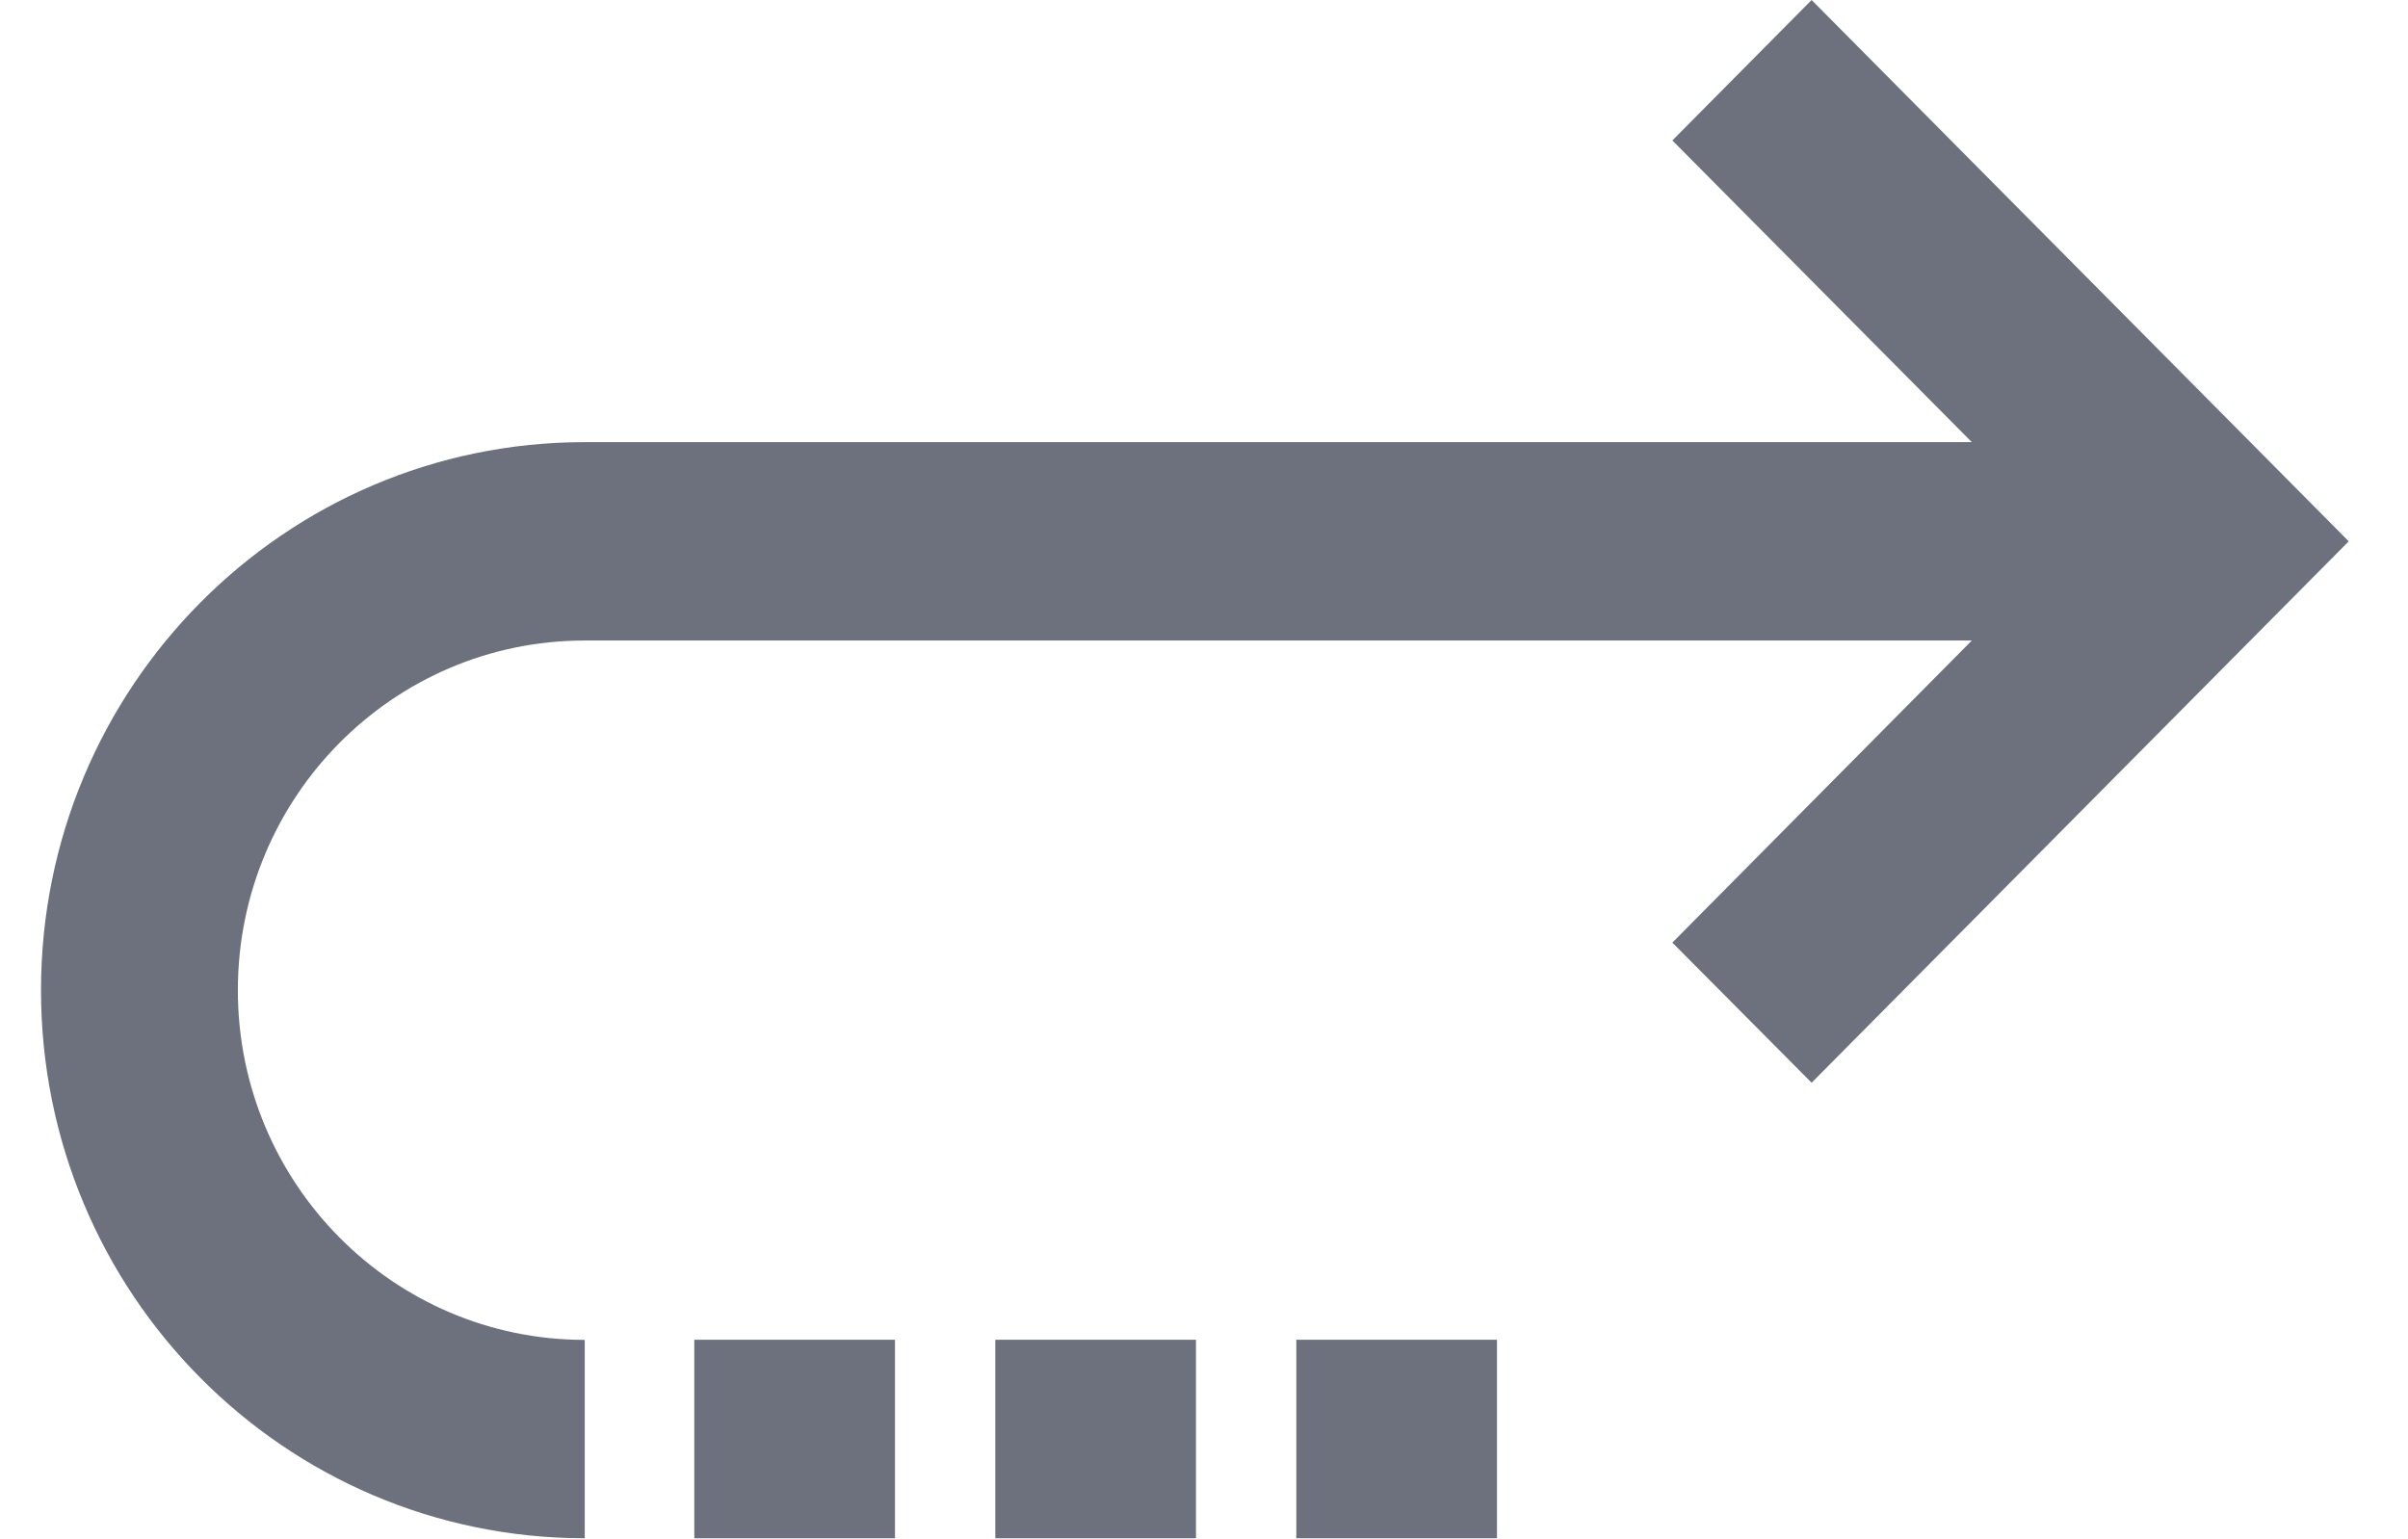
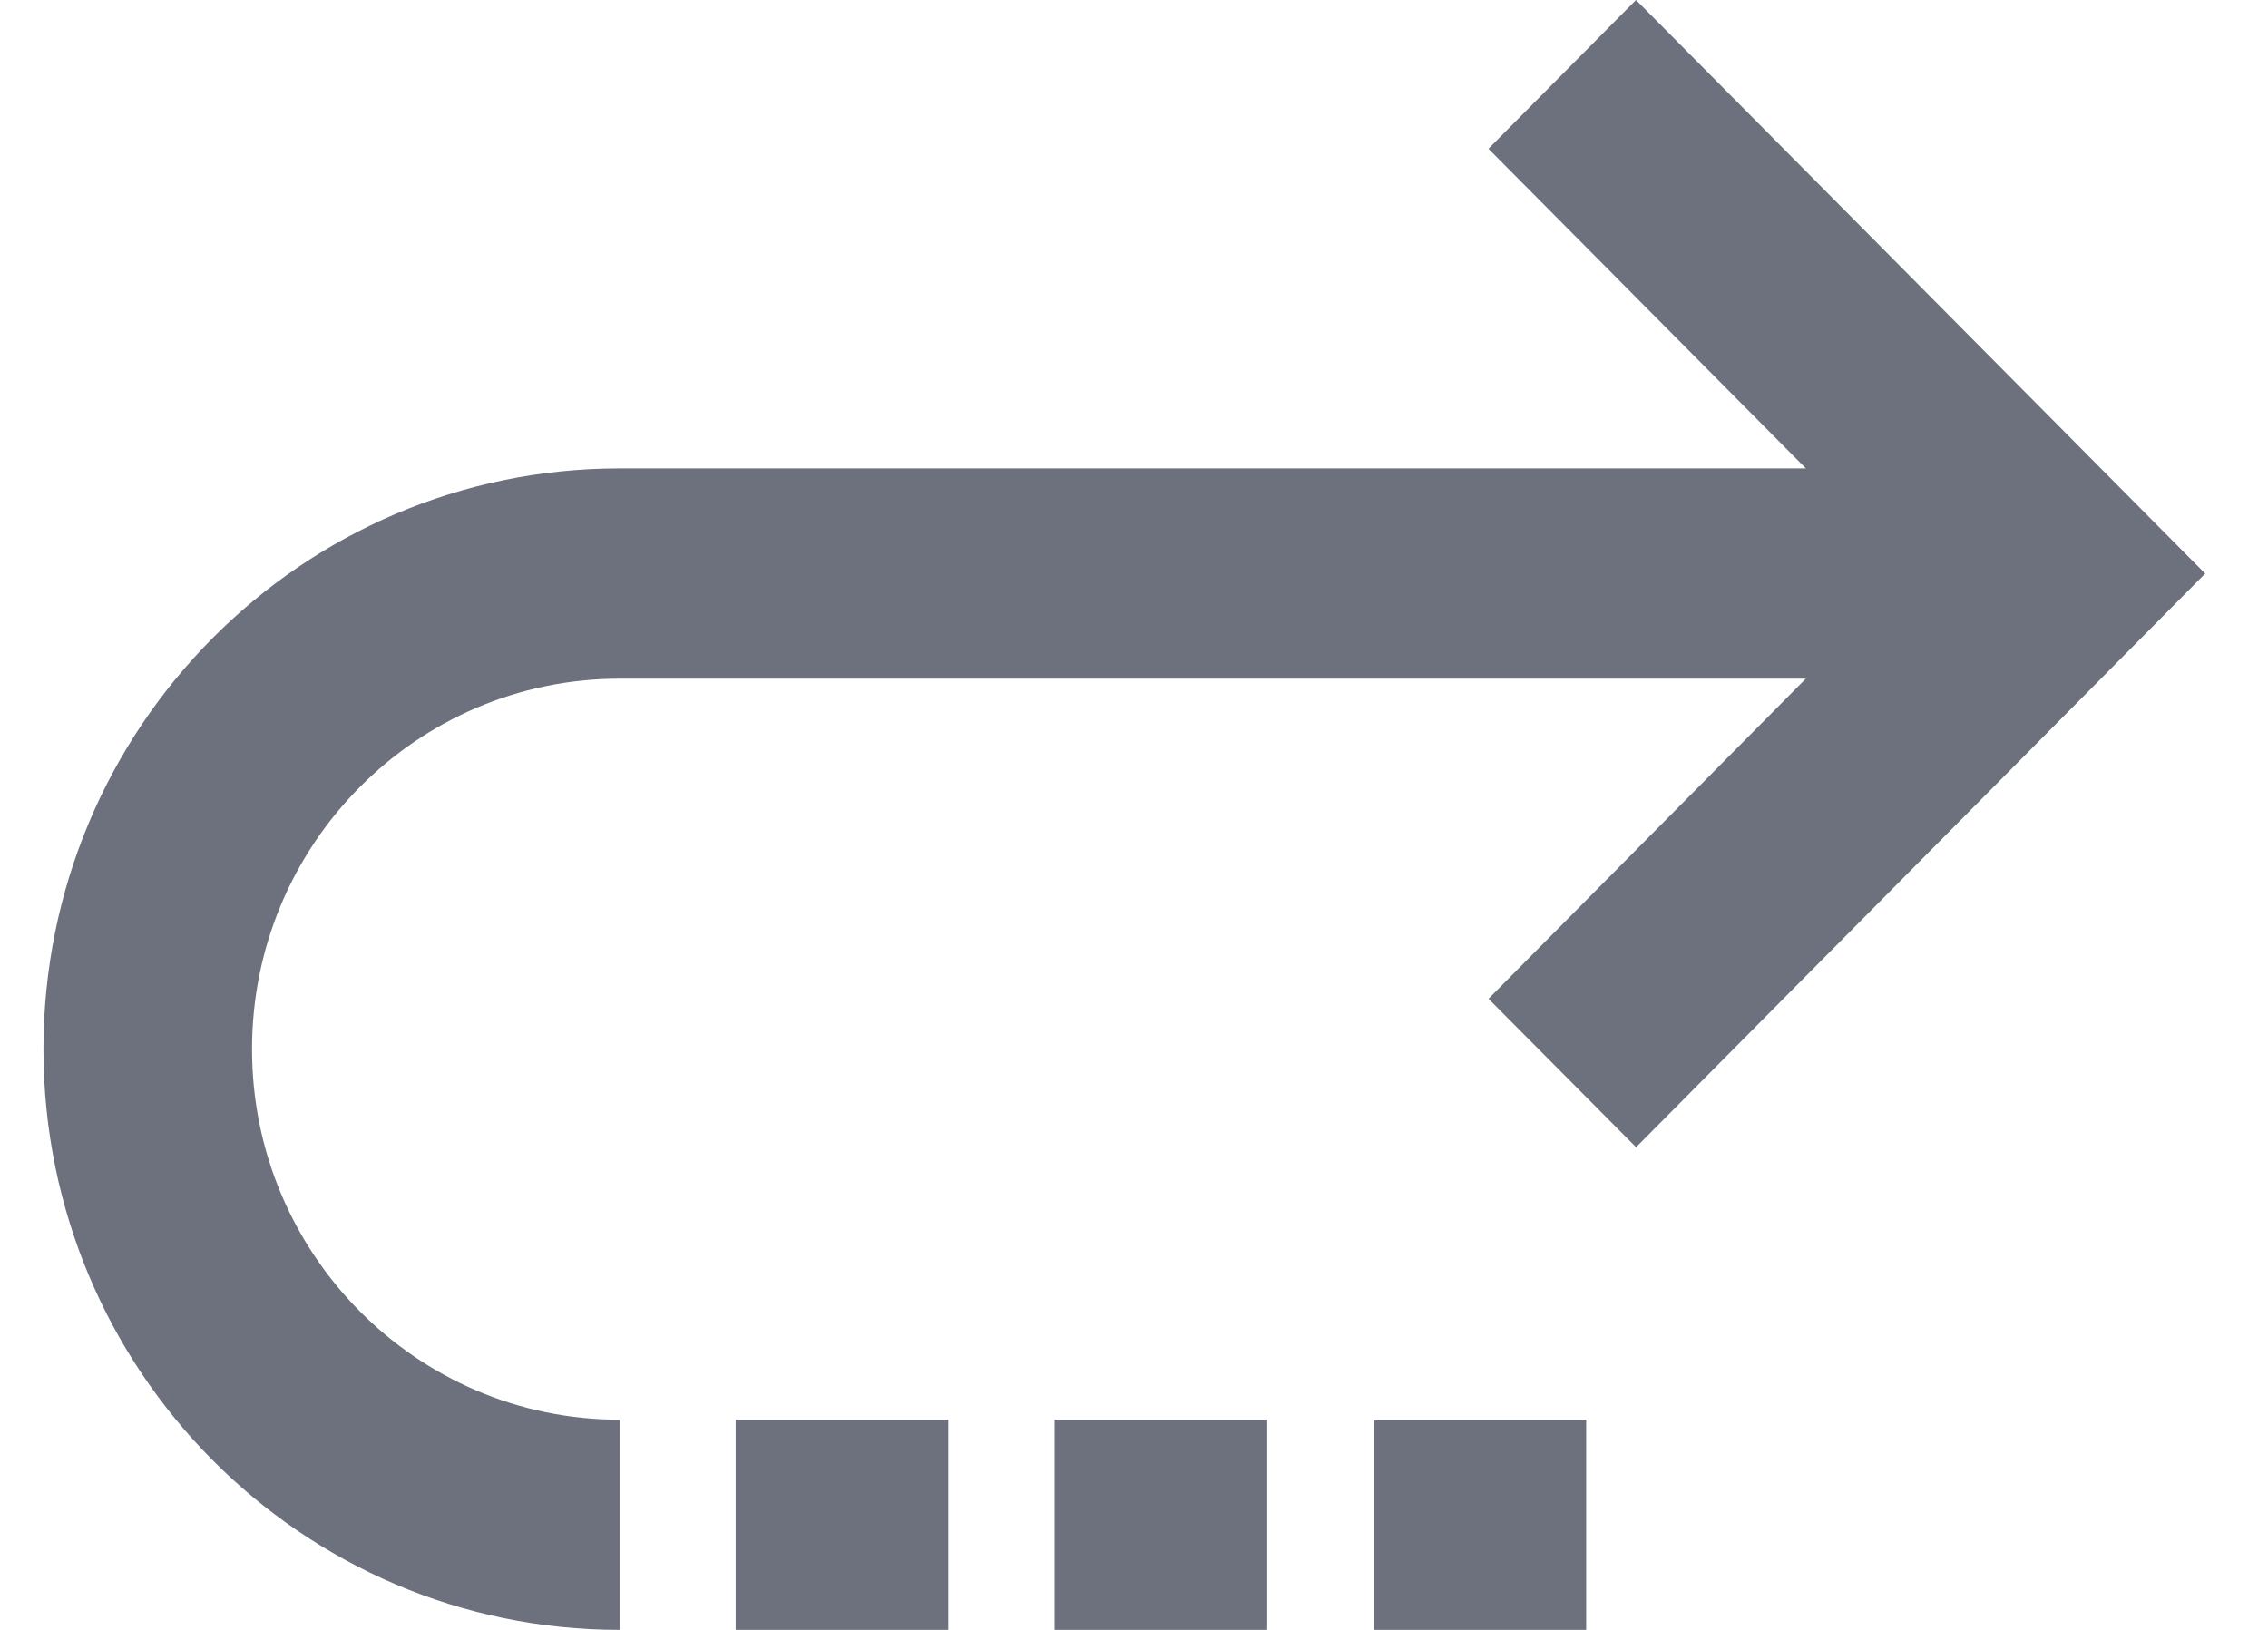
- <svg xmlns="http://www.w3.org/2000/svg" width="36" height="23" viewBox="0 0 36 23">
-   <g fill="#6C717D" fill-rule="evenodd">
-     <path fill-rule="nonzero" d="M25.002 14.094l4.477-4.517H8.742c-2.864 0-5.186 2.341-5.186 5.229 0 2.887 2.322 5.228 5.186 5.228V23c-4.49 0-8.129-3.669-8.129-8.194 0-4.526 3.64-8.195 8.129-8.195h20.737L25.002 2.1 27.084 0l8.03 8.094-8.03 8.095-2.082-2.095z" />
-     <path d="M13.38 20.032h-3V23h3zM17.88 20.032h-3V23h3zM22.38 20.032h-3V23h3z" />
-   </g>
+ <svg xmlns="http://www.w3.org/2000/svg" width="32" height="23" viewBox="0 0 32 23">
+   <path fill="#6C717D" fill-rule="nonzero" d="M21.002 14.094l2.082 2.095 8.03-8.095L23.083 0l-2.082 2.099L25.48 6.61H8.742c-4.49 0-8.129 3.669-8.129 8.195C.613 19.33 4.253 23 8.742 23v-2.966c-2.864 0-5.186-2.341-5.186-5.228 0-2.888 2.322-5.229 5.186-5.229h16.737l-4.477 4.517zm-7.622 5.938h-3V23h3v-2.968zm4.5 0h-3V23h3v-2.968zm4.5 0h-3V23h3v-2.968z" />
</svg>
